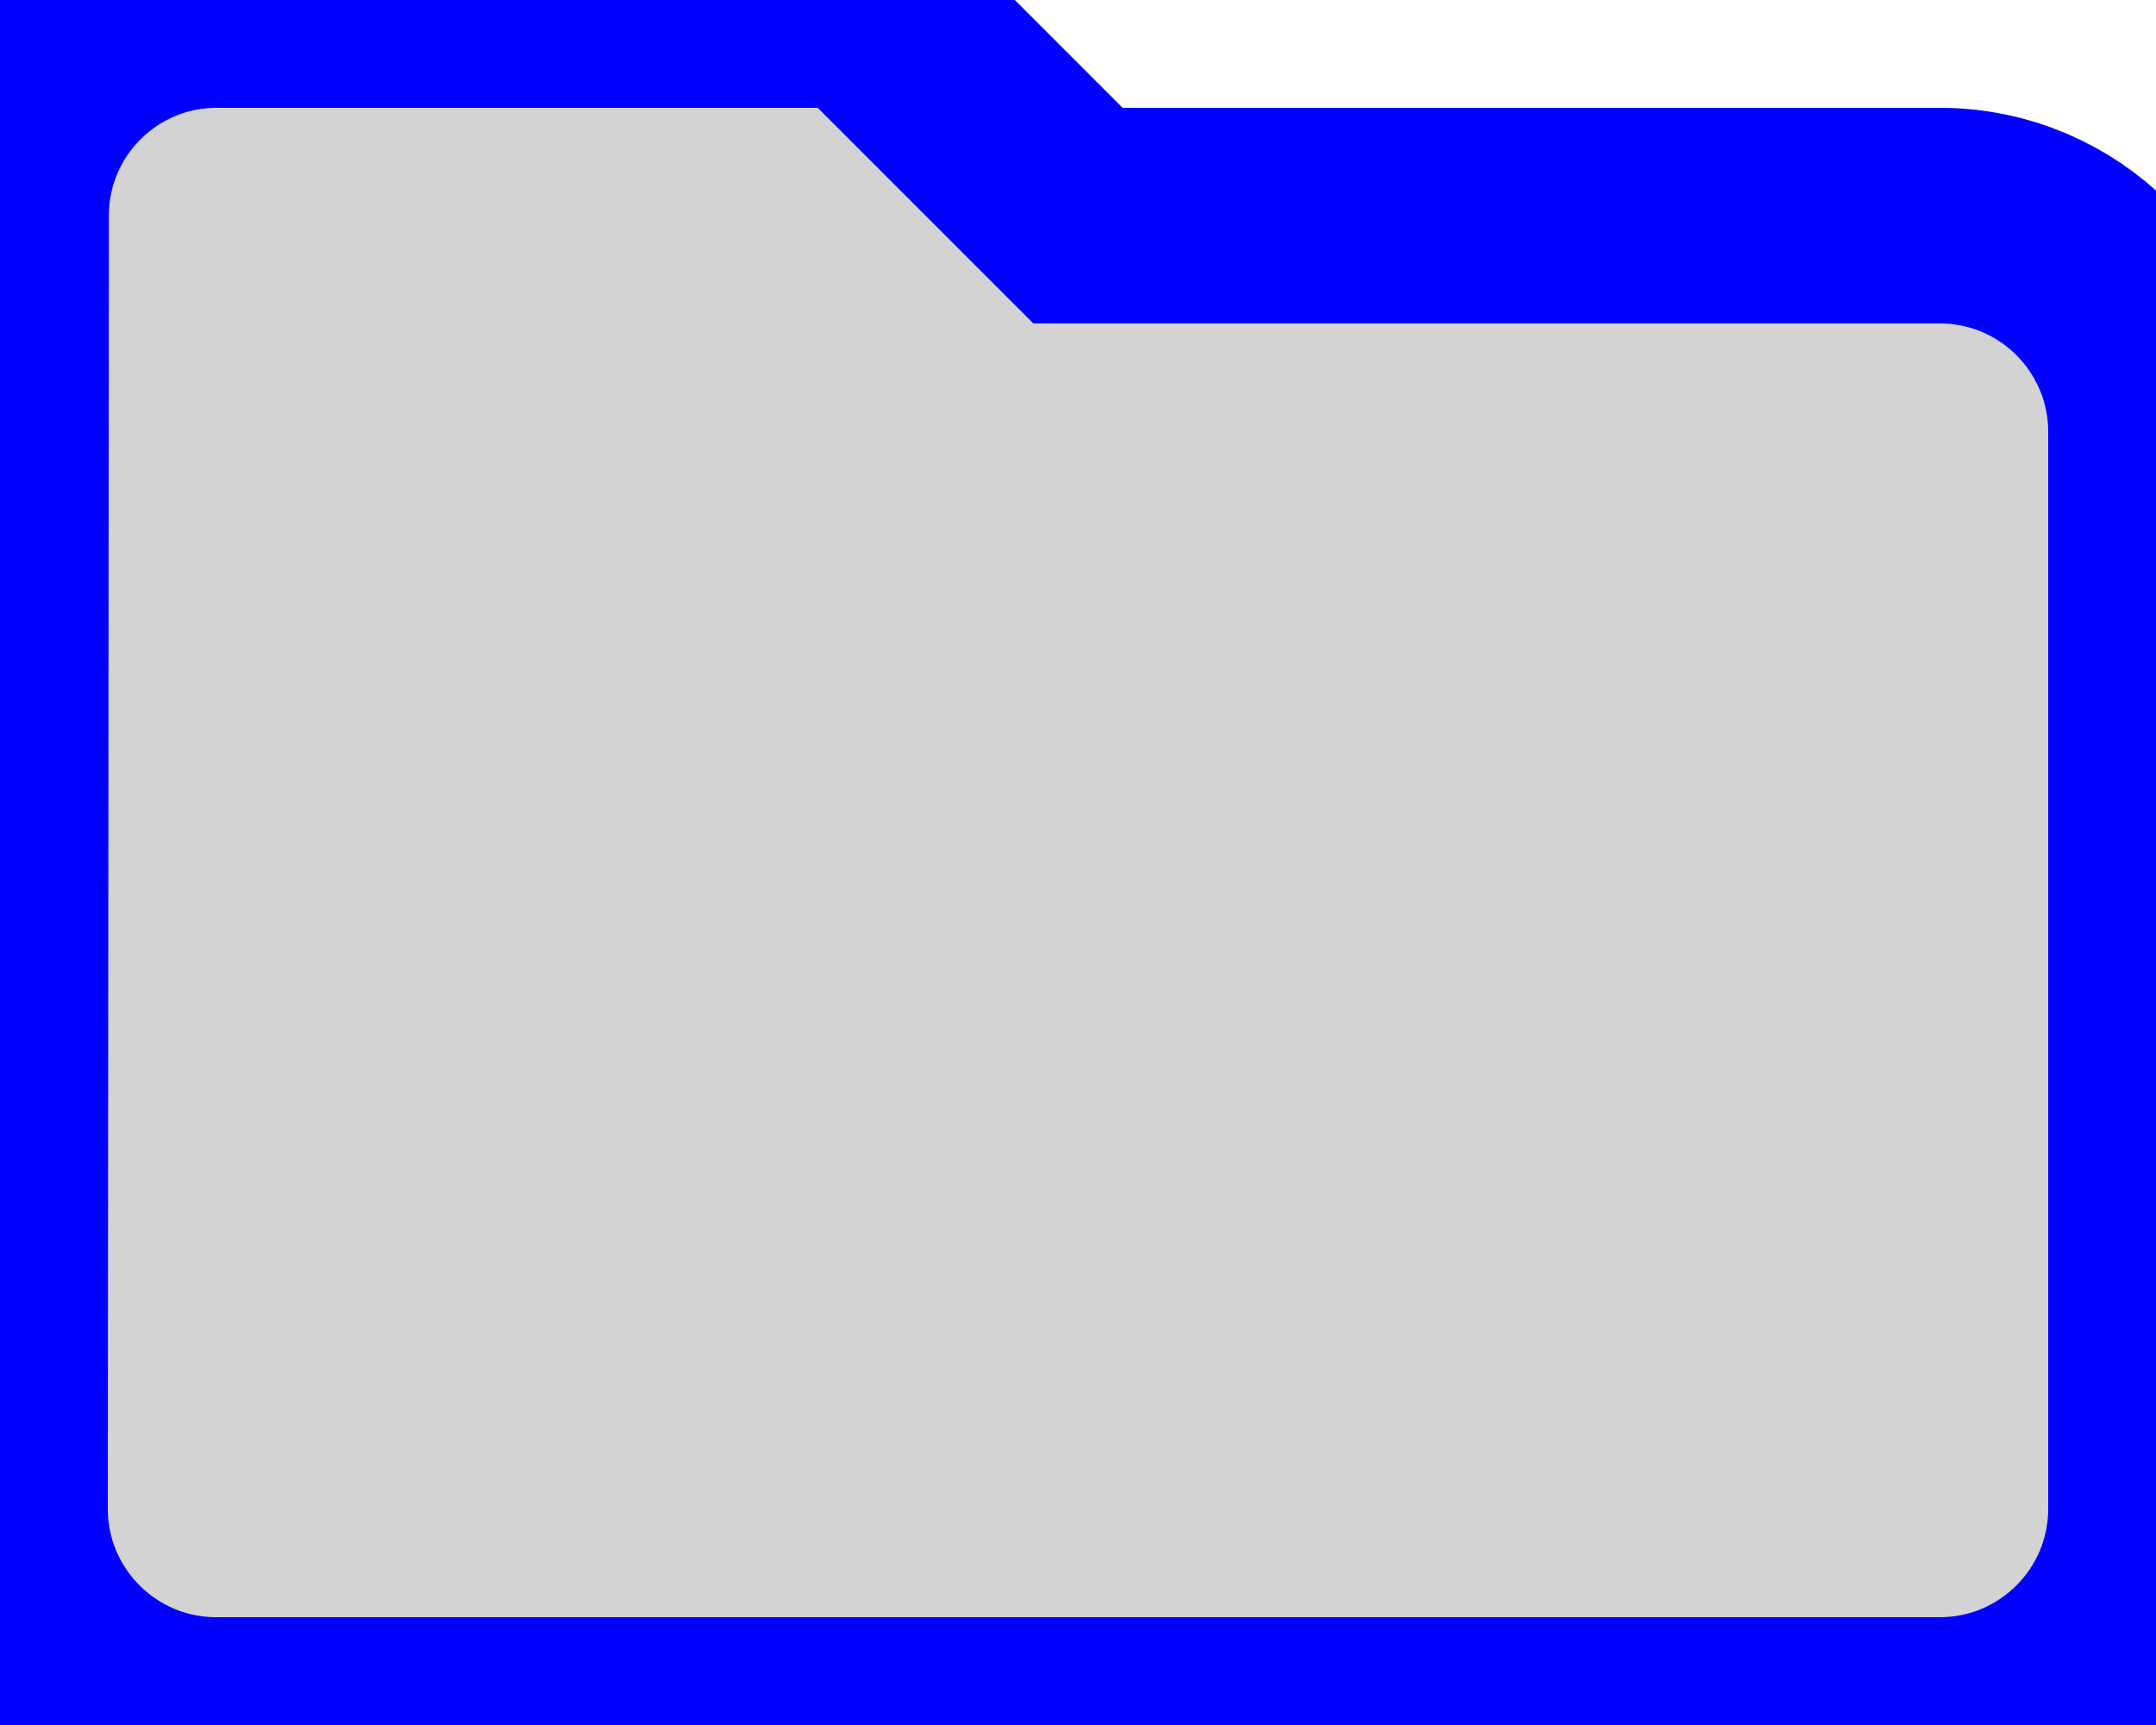
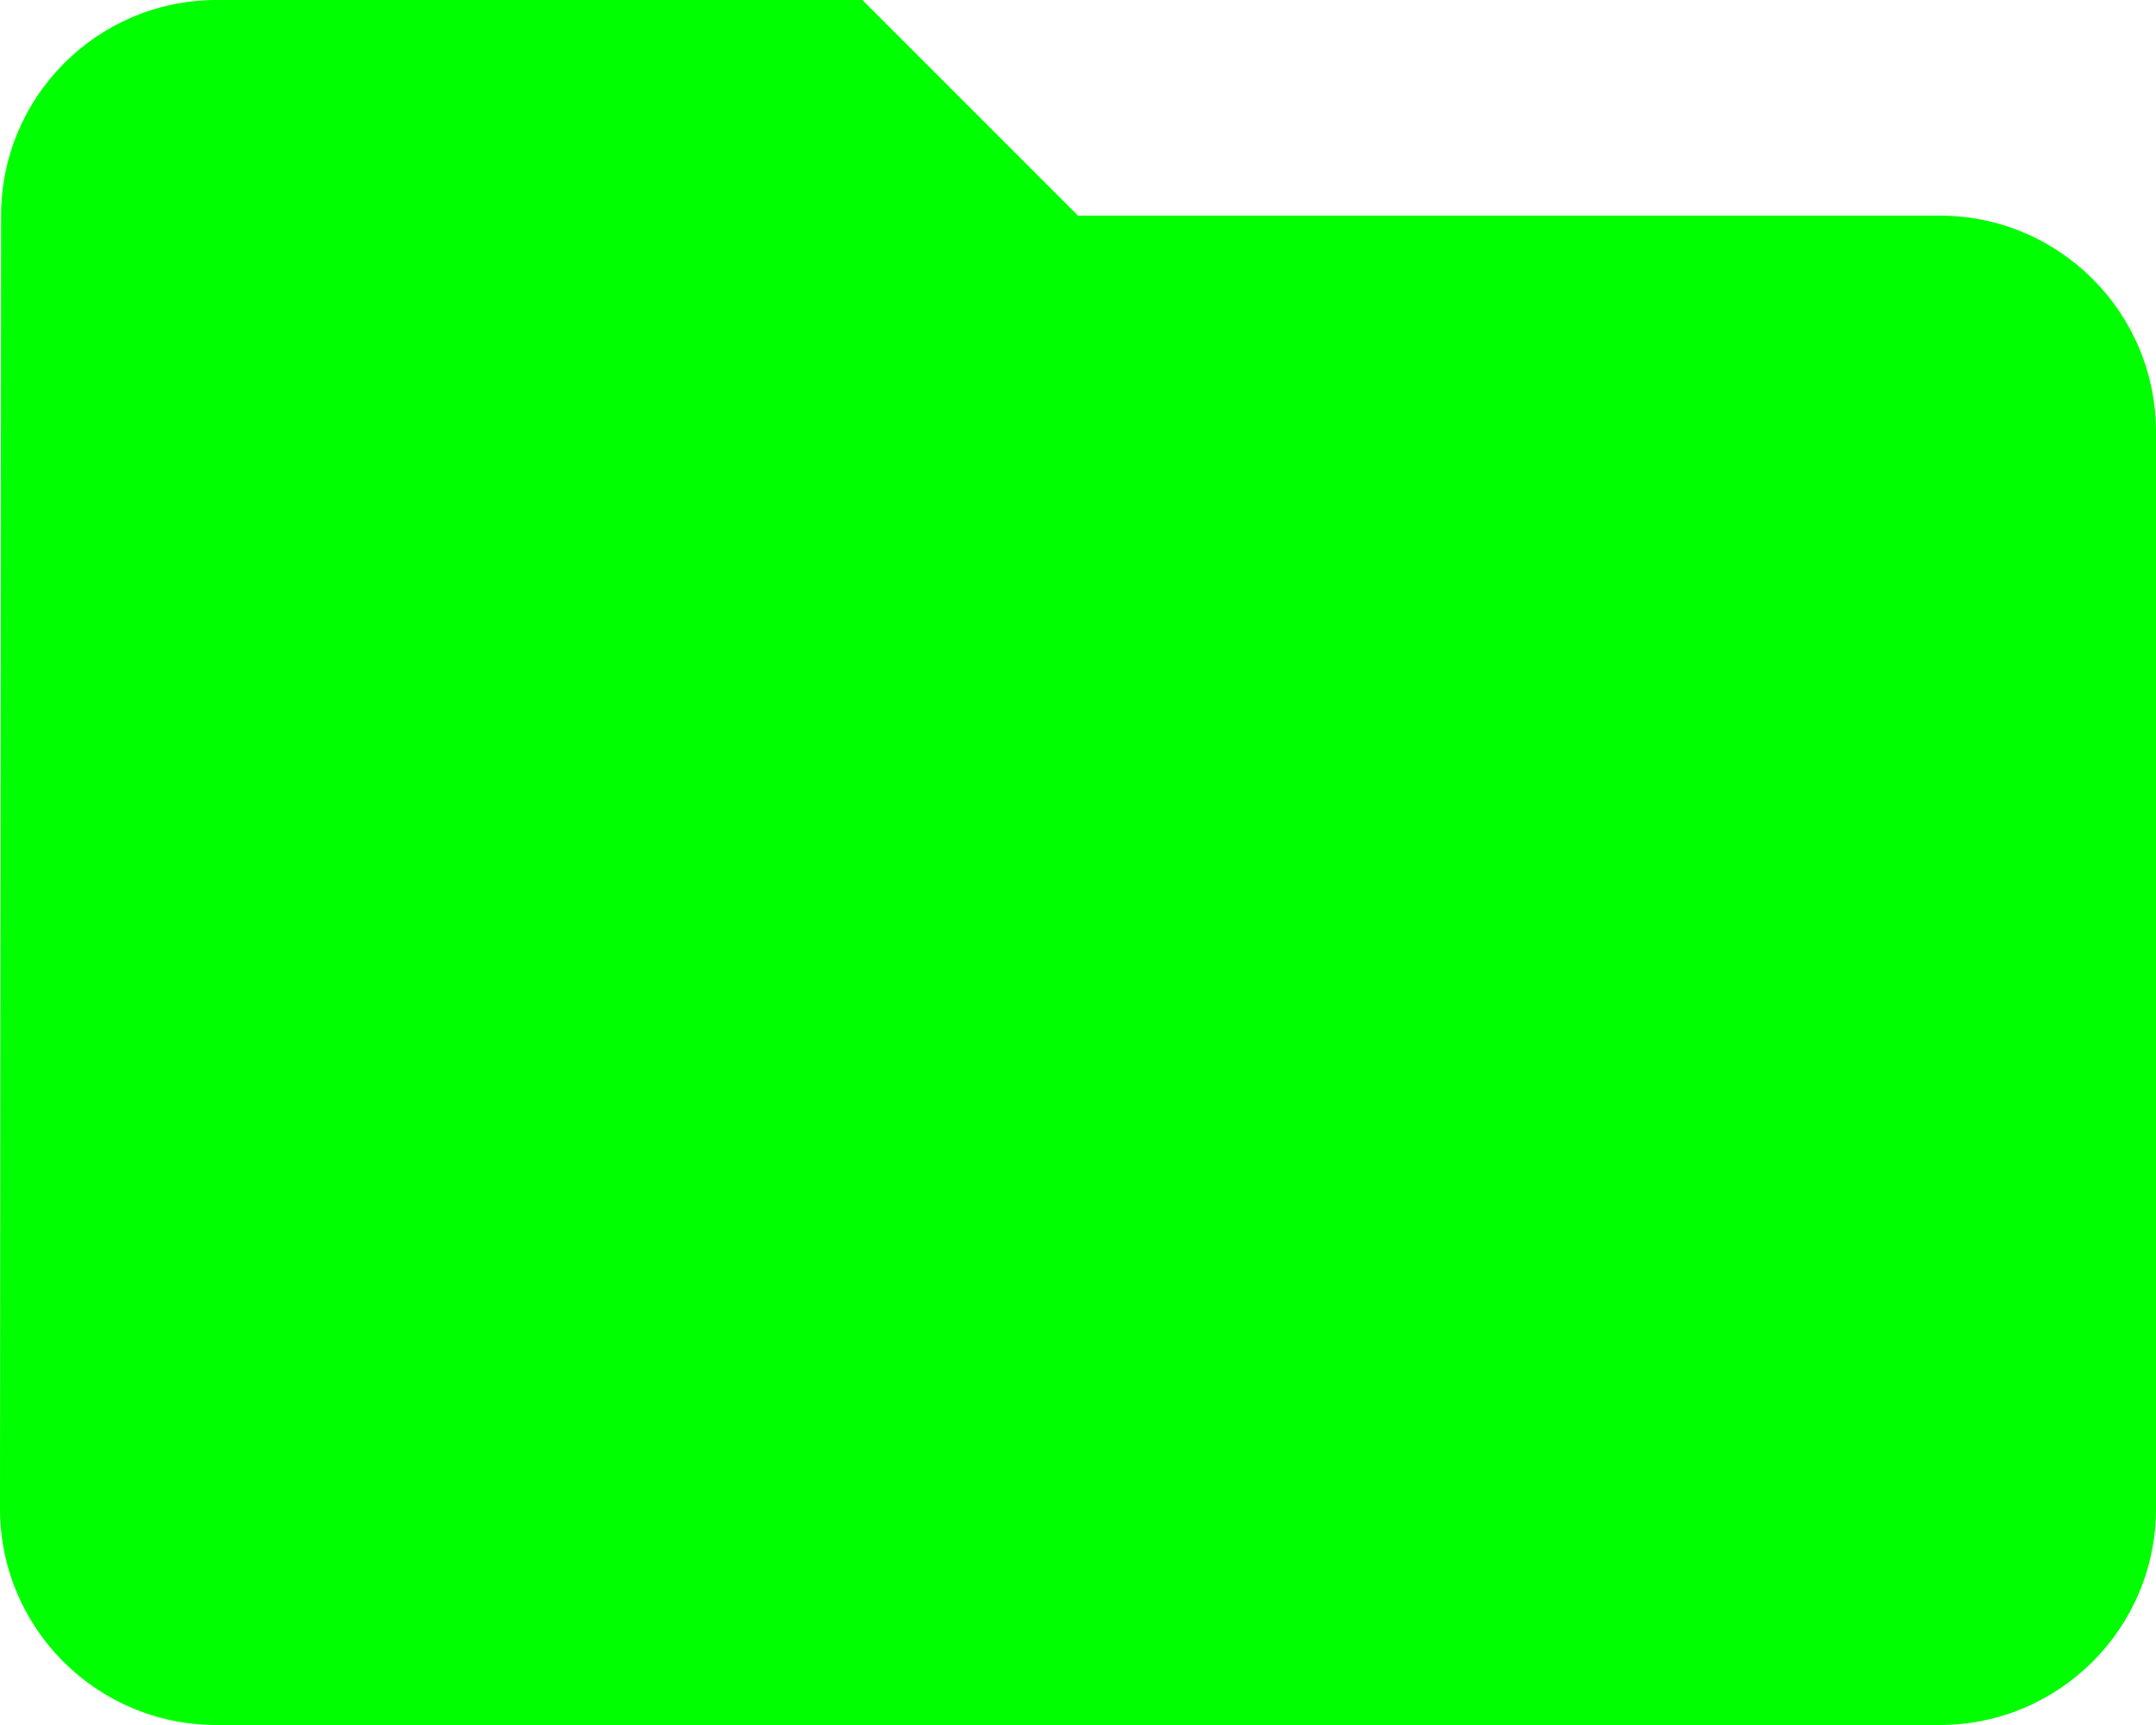
<svg xmlns="http://www.w3.org/2000/svg" id="testtheme" width="20" height="16" viewBox="0 0 20 16">
  <g transform="translate(0)">
-     <path data-name="Pfad 1" d="M9.915,4.034h-6a2,2,0,0,0-1.99,2l-.01,12a2.006,2.006,0,0,0,2,2h16a2.006,2.006,0,0,0,2-2v-10a2.006,2.006,0,0,0-2-2h-8Z" transform="translate(-1.915 -4.034)" fill="#D3D3D3" stroke="#0000FF" stroke-width="2" />
+     <path data-name="Pfad 1" d="M9.915,4.034h-6a2,2,0,0,0-1.99,2l-.01,12a2.006,2.006,0,0,0,2,2h16a2.006,2.006,0,0,0,2-2v-10a2.006,2.006,0,0,0-2-2h-8Z" transform="translate(-1.915 -4.034)" fill="#00FF00" />
  </g>
</svg>
